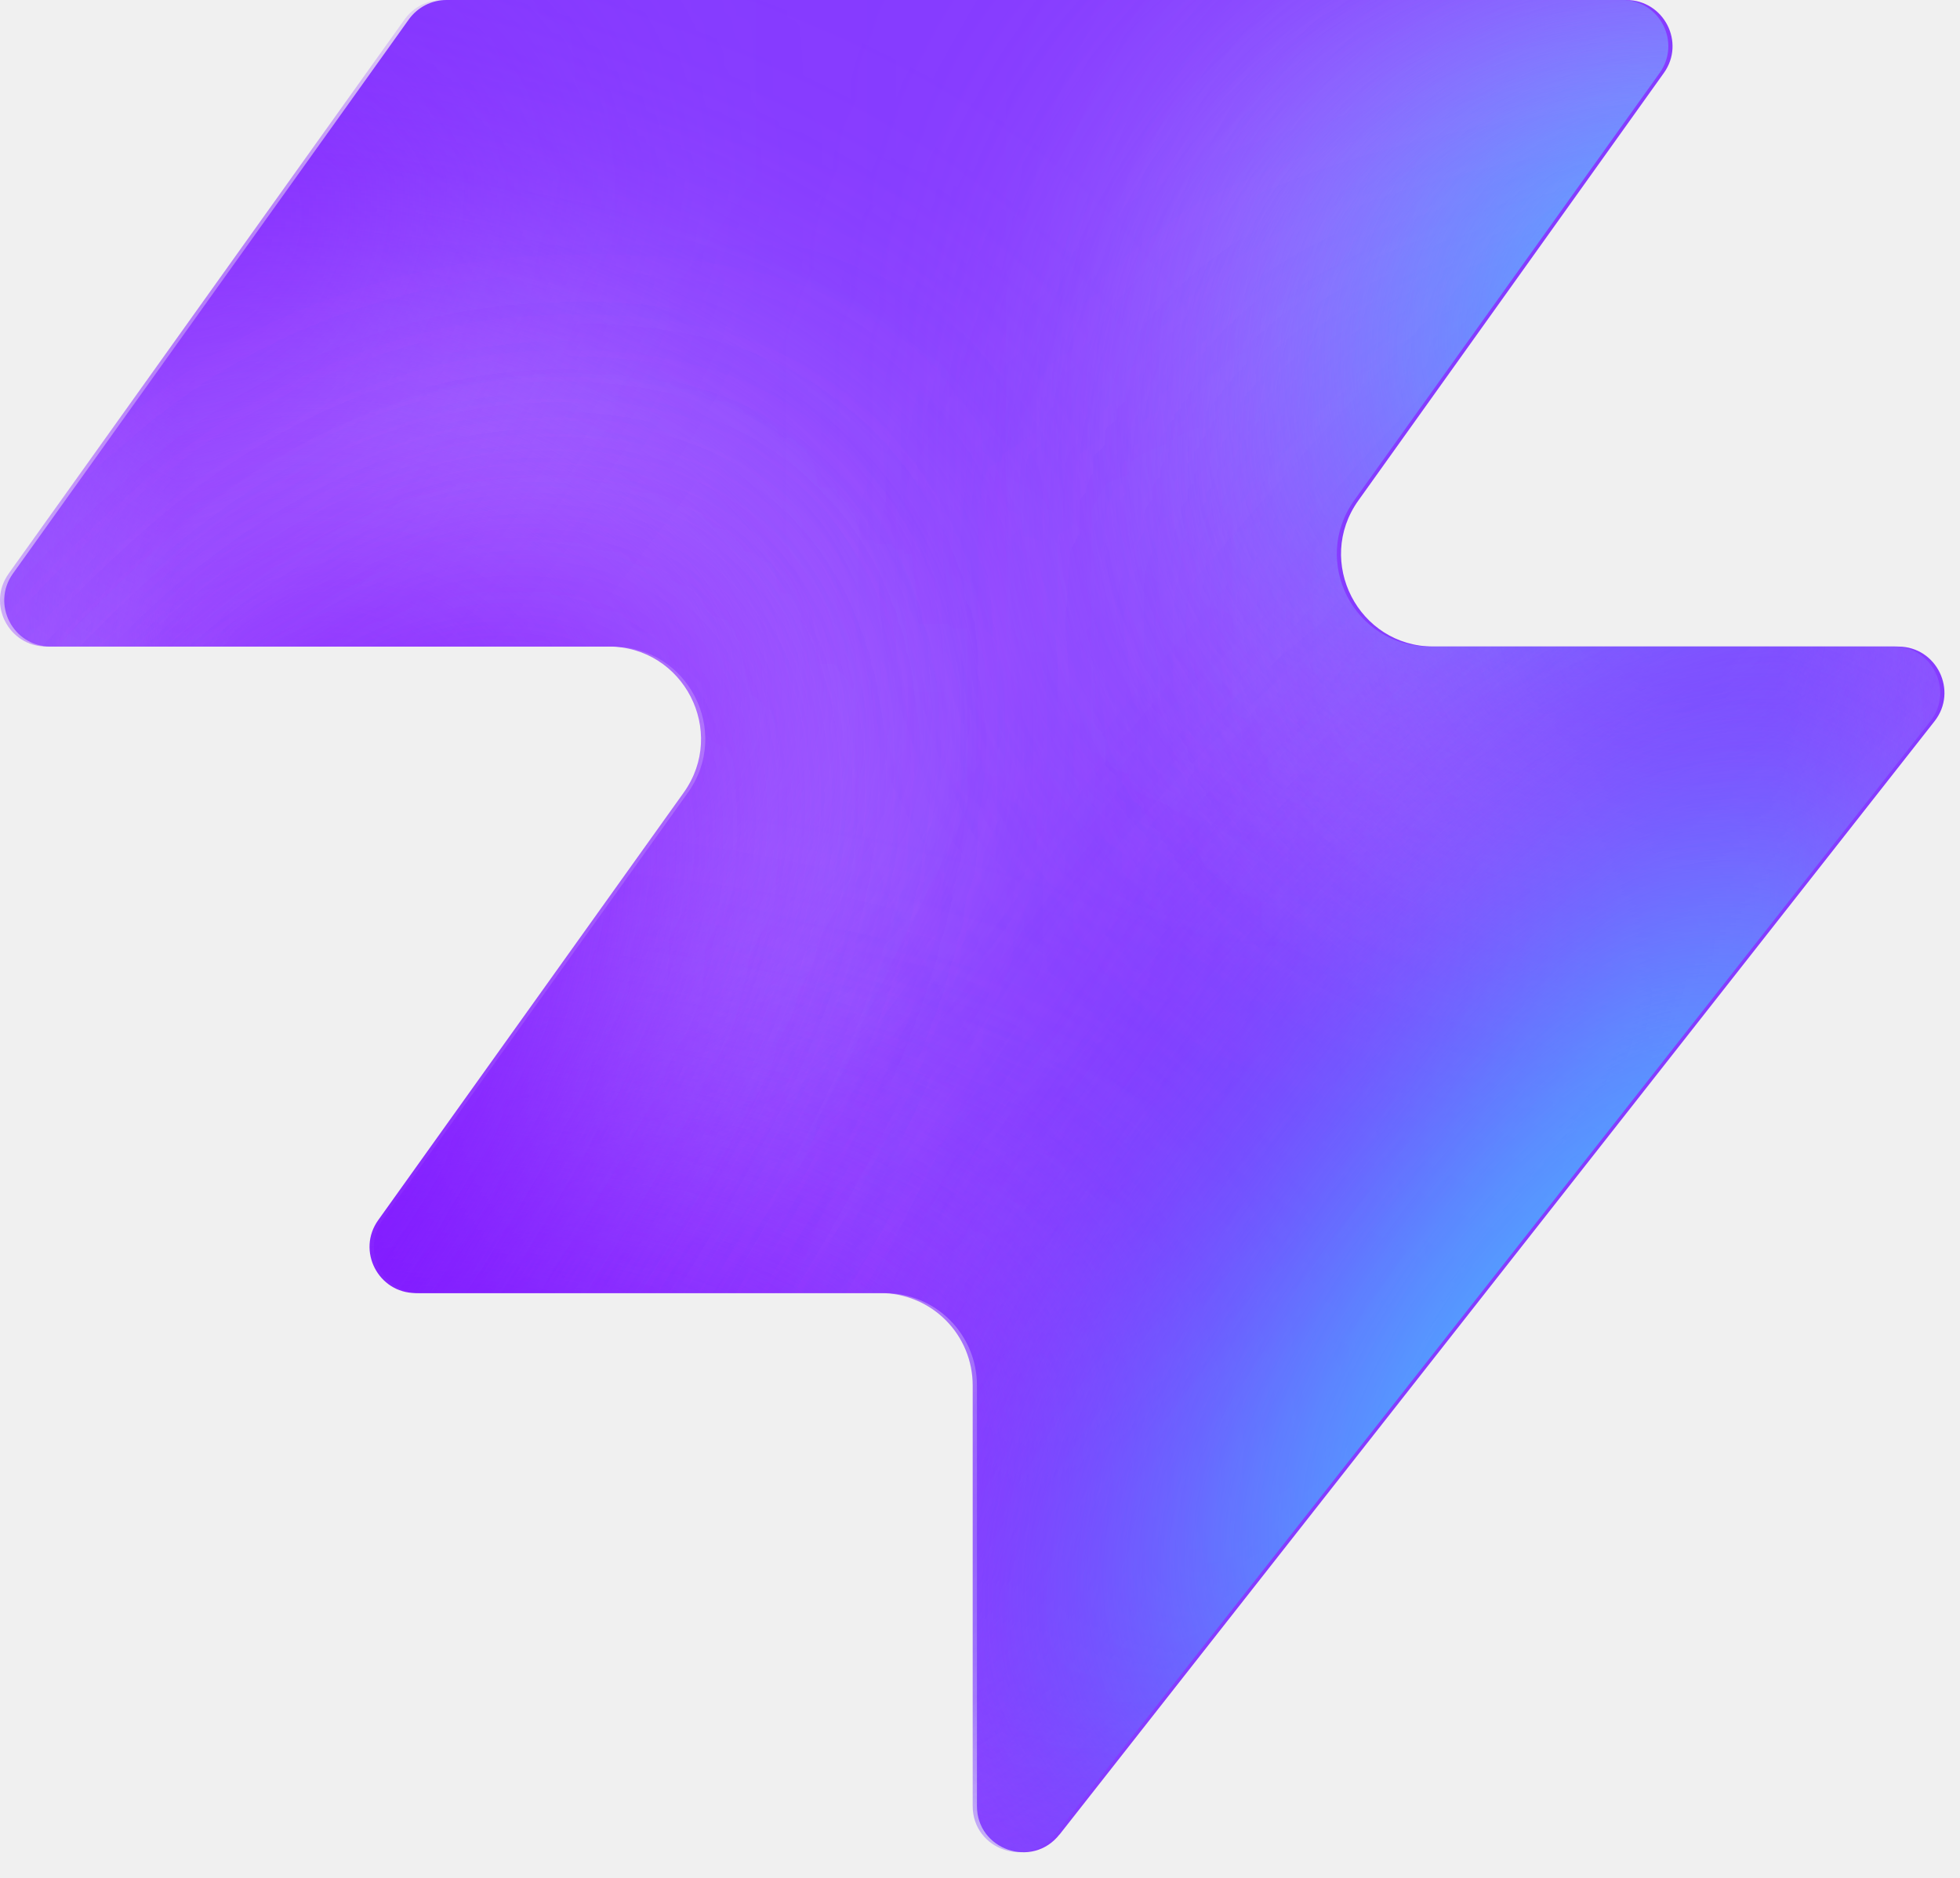
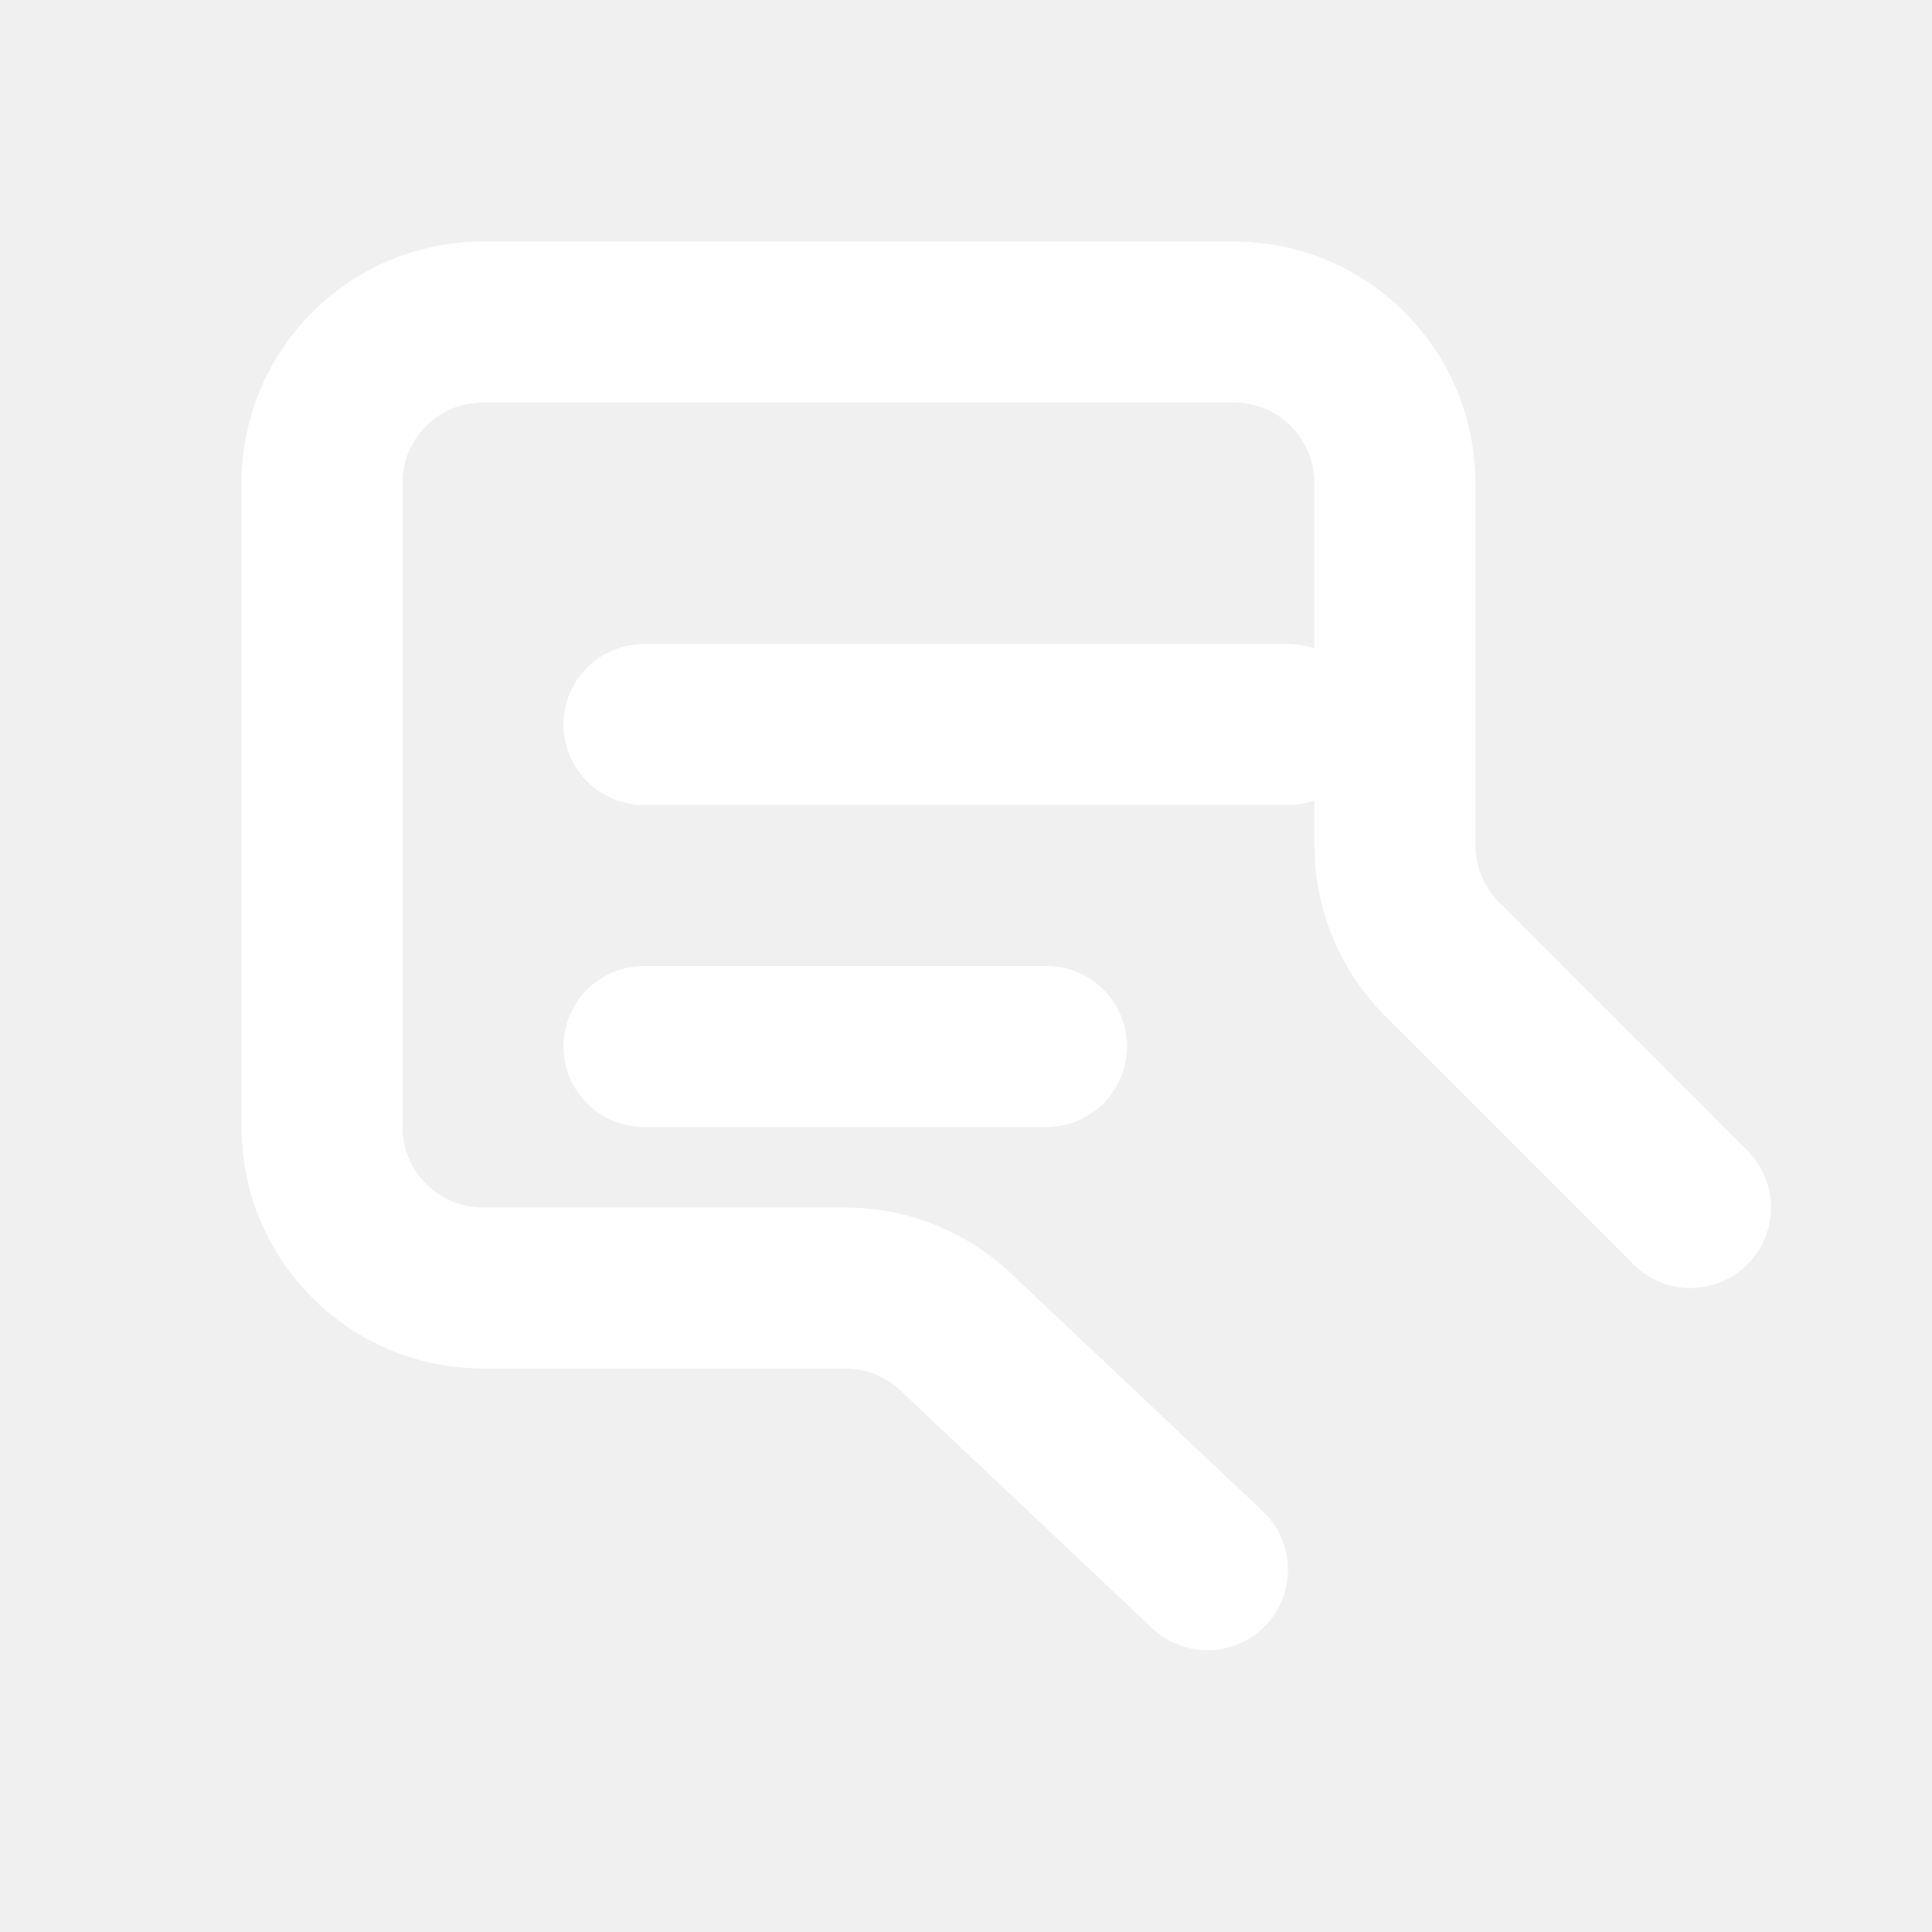
- <svg xmlns="http://www.w3.org/2000/svg" width="48" height="46" fill="none" viewBox="0 0 48 46">
-   <path fill="#863bff" d="M25.946 44.938c-.664.845-2.021.375-2.021-.698V33.937a2.26 2.26 0 0 0-2.262-2.262H10.287c-.92 0-1.456-1.04-.92-1.788l7.48-10.471c1.07-1.497 0-3.578-1.842-3.578H1.237c-.92 0-1.456-1.04-.92-1.788L10.013.474c.214-.297.556-.474.92-.474h28.894c.92 0 1.456 1.04.92 1.788l-7.48 10.471c-1.07 1.498 0 3.579 1.842 3.579h11.377c.943 0 1.473 1.088.89 1.83L25.947 44.94z" style="fill:#863bff;fill:color(display-p3 .525 .23 1);fill-opacity:1" />
-   <mask id="a" width="48" height="46" x="0" y="0" maskUnits="userSpaceOnUse" style="mask-type:alpha">
-     <path fill="#000" d="M25.842 44.938c-.664.844-2.021.375-2.021-.698V33.937a2.26 2.26 0 0 0-2.262-2.262H10.183c-.92 0-1.456-1.04-.92-1.788l7.48-10.471c1.07-1.498 0-3.579-1.842-3.579H1.133c-.92 0-1.456-1.04-.92-1.787L9.91.473c.214-.297.556-.474.92-.474h28.894c.92 0 1.456 1.04.92 1.788l-7.48 10.471c-1.07 1.498 0 3.578 1.842 3.578h11.377c.943 0 1.473 1.088.89 1.832L25.843 44.94z" style="fill:#000;fill-opacity:1" />
-   </mask>
-   <g mask="url(#a)">
-     <g filter="url(#b)">
-       <ellipse cx="5.508" cy="14.704" fill="#ede6ff" rx="5.508" ry="14.704" style="fill:#ede6ff;fill:color(display-p3 .927 .903 1);fill-opacity:1" transform="matrix(.00324 1 1 -.00324 -4.47 31.516)" />
-     </g>
-     <g filter="url(#c)">
-       <ellipse cx="10.399" cy="29.851" fill="#ede6ff" rx="10.399" ry="29.851" style="fill:#ede6ff;fill:color(display-p3 .927 .903 1);fill-opacity:1" transform="matrix(.00324 1 1 -.00324 -39.328 7.883)" />
-     </g>
-     <g filter="url(#d)">
-       <ellipse cx="5.508" cy="30.487" fill="#7e14ff" rx="5.508" ry="30.487" style="fill:#7e14ff;fill:color(display-p3 .492 .077 1);fill-opacity:1" transform="rotate(89.814 -25.913 -14.639)scale(1 -1)" />
-     </g>
-     <g filter="url(#e)">
-       <ellipse cx="5.508" cy="30.599" fill="#7e14ff" rx="5.508" ry="30.599" style="fill:#7e14ff;fill:color(display-p3 .492 .077 1);fill-opacity:1" transform="rotate(89.814 -32.644 -3.334)scale(1 -1)" />
-     </g>
-     <g filter="url(#f)">
-       <ellipse cx="5.508" cy="30.599" fill="#7e14ff" rx="5.508" ry="30.599" style="fill:#7e14ff;fill:color(display-p3 .492 .077 1);fill-opacity:1" transform="matrix(.00324 1 1 -.00324 -34.34 30.47)" />
-     </g>
-     <g filter="url(#g)">
-       <ellipse cx="14.072" cy="22.078" fill="#ede6ff" rx="14.072" ry="22.078" style="fill:#ede6ff;fill:color(display-p3 .927 .903 1);fill-opacity:1" transform="rotate(93.35 24.506 48.493)scale(-1 1)" />
-     </g>
-     <g filter="url(#h)">
-       <ellipse cx="3.47" cy="21.501" fill="#7e14ff" rx="3.47" ry="21.501" style="fill:#7e14ff;fill:color(display-p3 .492 .077 1);fill-opacity:1" transform="rotate(89.009 28.708 47.59)scale(-1 1)" />
-     </g>
-     <g filter="url(#i)">
-       <ellipse cx="3.47" cy="21.501" fill="#7e14ff" rx="3.47" ry="21.501" style="fill:#7e14ff;fill:color(display-p3 .492 .077 1);fill-opacity:1" transform="rotate(89.009 28.708 47.59)scale(-1 1)" />
-     </g>
-     <g filter="url(#j)">
-       <ellipse cx=".387" cy="8.972" fill="#7e14ff" rx="4.407" ry="29.108" style="fill:#7e14ff;fill:color(display-p3 .492 .077 1);fill-opacity:1" transform="rotate(39.51 .387 8.972)" />
-     </g>
-     <g filter="url(#k)">
-       <ellipse cx="47.523" cy="-6.092" fill="#7e14ff" rx="4.407" ry="29.108" style="fill:#7e14ff;fill:color(display-p3 .492 .077 1);fill-opacity:1" transform="rotate(37.892 47.523 -6.092)" />
-     </g>
-     <g filter="url(#l)">
-       <ellipse cx="41.412" cy="6.333" fill="#47bfff" rx="5.971" ry="9.665" style="fill:#47bfff;fill:color(display-p3 .28 .748 1);fill-opacity:1" transform="rotate(37.892 41.412 6.333)" />
-     </g>
-     <g filter="url(#m)">
-       <ellipse cx="-1.879" cy="38.332" fill="#7e14ff" rx="4.407" ry="29.108" style="fill:#7e14ff;fill:color(display-p3 .492 .077 1);fill-opacity:1" transform="rotate(37.892 -1.88 38.332)" />
-     </g>
-     <g filter="url(#n)">
-       <ellipse cx="-1.879" cy="38.332" fill="#7e14ff" rx="4.407" ry="29.108" style="fill:#7e14ff;fill:color(display-p3 .492 .077 1);fill-opacity:1" transform="rotate(37.892 -1.88 38.332)" />
-     </g>
-     <g filter="url(#o)">
-       <ellipse cx="35.651" cy="29.907" fill="#7e14ff" rx="4.407" ry="29.108" style="fill:#7e14ff;fill:color(display-p3 .492 .077 1);fill-opacity:1" transform="rotate(37.892 35.651 29.907)" />
-     </g>
-     <g filter="url(#p)">
-       <ellipse cx="38.418" cy="32.4" fill="#47bfff" rx="5.971" ry="15.297" style="fill:#47bfff;fill:color(display-p3 .28 .748 1);fill-opacity:1" transform="rotate(37.892 38.418 32.4)" />
-     </g>
-   </g>
-   <defs>
-     <filter id="b" width="60.045" height="41.654" x="-19.77" y="16.149" color-interpolation-filters="sRGB" filterUnits="userSpaceOnUse">
-       <feFlood flood-opacity="0" result="BackgroundImageFix" />
-       <feBlend in="SourceGraphic" in2="BackgroundImageFix" result="shape" />
-       <feGaussianBlur result="effect1_foregroundBlur_2002_17158" stdDeviation="7.659" />
-     </filter>
-     <filter id="c" width="90.34" height="51.437" x="-54.613" y="-7.533" color-interpolation-filters="sRGB" filterUnits="userSpaceOnUse">
-       <feFlood flood-opacity="0" result="BackgroundImageFix" />
-       <feBlend in="SourceGraphic" in2="BackgroundImageFix" result="shape" />
-       <feGaussianBlur result="effect1_foregroundBlur_2002_17158" stdDeviation="7.659" />
-     </filter>
-     <filter id="d" width="79.355" height="29.4" x="-49.64" y="2.03" color-interpolation-filters="sRGB" filterUnits="userSpaceOnUse">
-       <feFlood flood-opacity="0" result="BackgroundImageFix" />
-       <feBlend in="SourceGraphic" in2="BackgroundImageFix" result="shape" />
-       <feGaussianBlur result="effect1_foregroundBlur_2002_17158" stdDeviation="4.596" />
-     </filter>
-     <filter id="e" width="79.579" height="29.4" x="-45.045" y="20.029" color-interpolation-filters="sRGB" filterUnits="userSpaceOnUse">
-       <feFlood flood-opacity="0" result="BackgroundImageFix" />
-       <feBlend in="SourceGraphic" in2="BackgroundImageFix" result="shape" />
-       <feGaussianBlur result="effect1_foregroundBlur_2002_17158" stdDeviation="4.596" />
-     </filter>
-     <filter id="f" width="79.579" height="29.4" x="-43.513" y="21.178" color-interpolation-filters="sRGB" filterUnits="userSpaceOnUse">
-       <feFlood flood-opacity="0" result="BackgroundImageFix" />
-       <feBlend in="SourceGraphic" in2="BackgroundImageFix" result="shape" />
-       <feGaussianBlur result="effect1_foregroundBlur_2002_17158" stdDeviation="4.596" />
-     </filter>
-     <filter id="g" width="74.749" height="58.852" x="15.756" y="-17.901" color-interpolation-filters="sRGB" filterUnits="userSpaceOnUse">
-       <feFlood flood-opacity="0" result="BackgroundImageFix" />
-       <feBlend in="SourceGraphic" in2="BackgroundImageFix" result="shape" />
-       <feGaussianBlur result="effect1_foregroundBlur_2002_17158" stdDeviation="7.659" />
-     </filter>
-     <filter id="h" width="61.377" height="25.362" x="23.548" y="2.284" color-interpolation-filters="sRGB" filterUnits="userSpaceOnUse">
-       <feFlood flood-opacity="0" result="BackgroundImageFix" />
-       <feBlend in="SourceGraphic" in2="BackgroundImageFix" result="shape" />
-       <feGaussianBlur result="effect1_foregroundBlur_2002_17158" stdDeviation="4.596" />
-     </filter>
-     <filter id="i" width="61.377" height="25.362" x="23.548" y="2.284" color-interpolation-filters="sRGB" filterUnits="userSpaceOnUse">
-       <feFlood flood-opacity="0" result="BackgroundImageFix" />
-       <feBlend in="SourceGraphic" in2="BackgroundImageFix" result="shape" />
-       <feGaussianBlur result="effect1_foregroundBlur_2002_17158" stdDeviation="4.596" />
-     </filter>
-     <filter id="j" width="56.045" height="63.649" x="-27.636" y="-22.853" color-interpolation-filters="sRGB" filterUnits="userSpaceOnUse">
-       <feFlood flood-opacity="0" result="BackgroundImageFix" />
-       <feBlend in="SourceGraphic" in2="BackgroundImageFix" result="shape" />
-       <feGaussianBlur result="effect1_foregroundBlur_2002_17158" stdDeviation="4.596" />
-     </filter>
-     <filter id="k" width="54.814" height="64.646" x="20.116" y="-38.415" color-interpolation-filters="sRGB" filterUnits="userSpaceOnUse">
-       <feFlood flood-opacity="0" result="BackgroundImageFix" />
-       <feBlend in="SourceGraphic" in2="BackgroundImageFix" result="shape" />
-       <feGaussianBlur result="effect1_foregroundBlur_2002_17158" stdDeviation="4.596" />
-     </filter>
-     <filter id="l" width="33.541" height="35.313" x="24.641" y="-11.323" color-interpolation-filters="sRGB" filterUnits="userSpaceOnUse">
-       <feFlood flood-opacity="0" result="BackgroundImageFix" />
-       <feBlend in="SourceGraphic" in2="BackgroundImageFix" result="shape" />
-       <feGaussianBlur result="effect1_foregroundBlur_2002_17158" stdDeviation="4.596" />
-     </filter>
-     <filter id="m" width="54.814" height="64.646" x="-29.286" y="6.009" color-interpolation-filters="sRGB" filterUnits="userSpaceOnUse">
-       <feFlood flood-opacity="0" result="BackgroundImageFix" />
-       <feBlend in="SourceGraphic" in2="BackgroundImageFix" result="shape" />
-       <feGaussianBlur result="effect1_foregroundBlur_2002_17158" stdDeviation="4.596" />
-     </filter>
-     <filter id="n" width="54.814" height="64.646" x="-29.286" y="6.009" color-interpolation-filters="sRGB" filterUnits="userSpaceOnUse">
-       <feFlood flood-opacity="0" result="BackgroundImageFix" />
-       <feBlend in="SourceGraphic" in2="BackgroundImageFix" result="shape" />
-       <feGaussianBlur result="effect1_foregroundBlur_2002_17158" stdDeviation="4.596" />
-     </filter>
-     <filter id="o" width="54.814" height="64.646" x="8.244" y="-2.416" color-interpolation-filters="sRGB" filterUnits="userSpaceOnUse">
-       <feFlood flood-opacity="0" result="BackgroundImageFix" />
-       <feBlend in="SourceGraphic" in2="BackgroundImageFix" result="shape" />
-       <feGaussianBlur result="effect1_foregroundBlur_2002_17158" stdDeviation="4.596" />
-     </filter>
-     <filter id="p" width="39.409" height="43.623" x="18.713" y="10.588" color-interpolation-filters="sRGB" filterUnits="userSpaceOnUse">
-       <feFlood flood-opacity="0" result="BackgroundImageFix" />
-       <feBlend in="SourceGraphic" in2="BackgroundImageFix" result="shape" />
-       <feGaussianBlur result="effect1_foregroundBlur_2002_17158" stdDeviation="4.596" />
-     </filter>
-   </defs>
+ <svg xmlns="http://www.w3.org/2000/svg" width="64" height="64" viewBox="0 0 24 24" fill="none" stroke="white" stroke-width="2" stroke-linecap="round" stroke-linejoin="round">
+   <path d="m21 15-3.086-3.086a2 2 0 0 1-.586-1.414V6a2 2 0 0 0-2-2H6a2 2 0 0 0-2 2v8a2 2 0 0 0 2 2h4.5a2 2 0 0 1 1.414.586L15 19.5" />
+   <path d="M8 9h8" />
+   <path d="M8 13h5" />
</svg>
